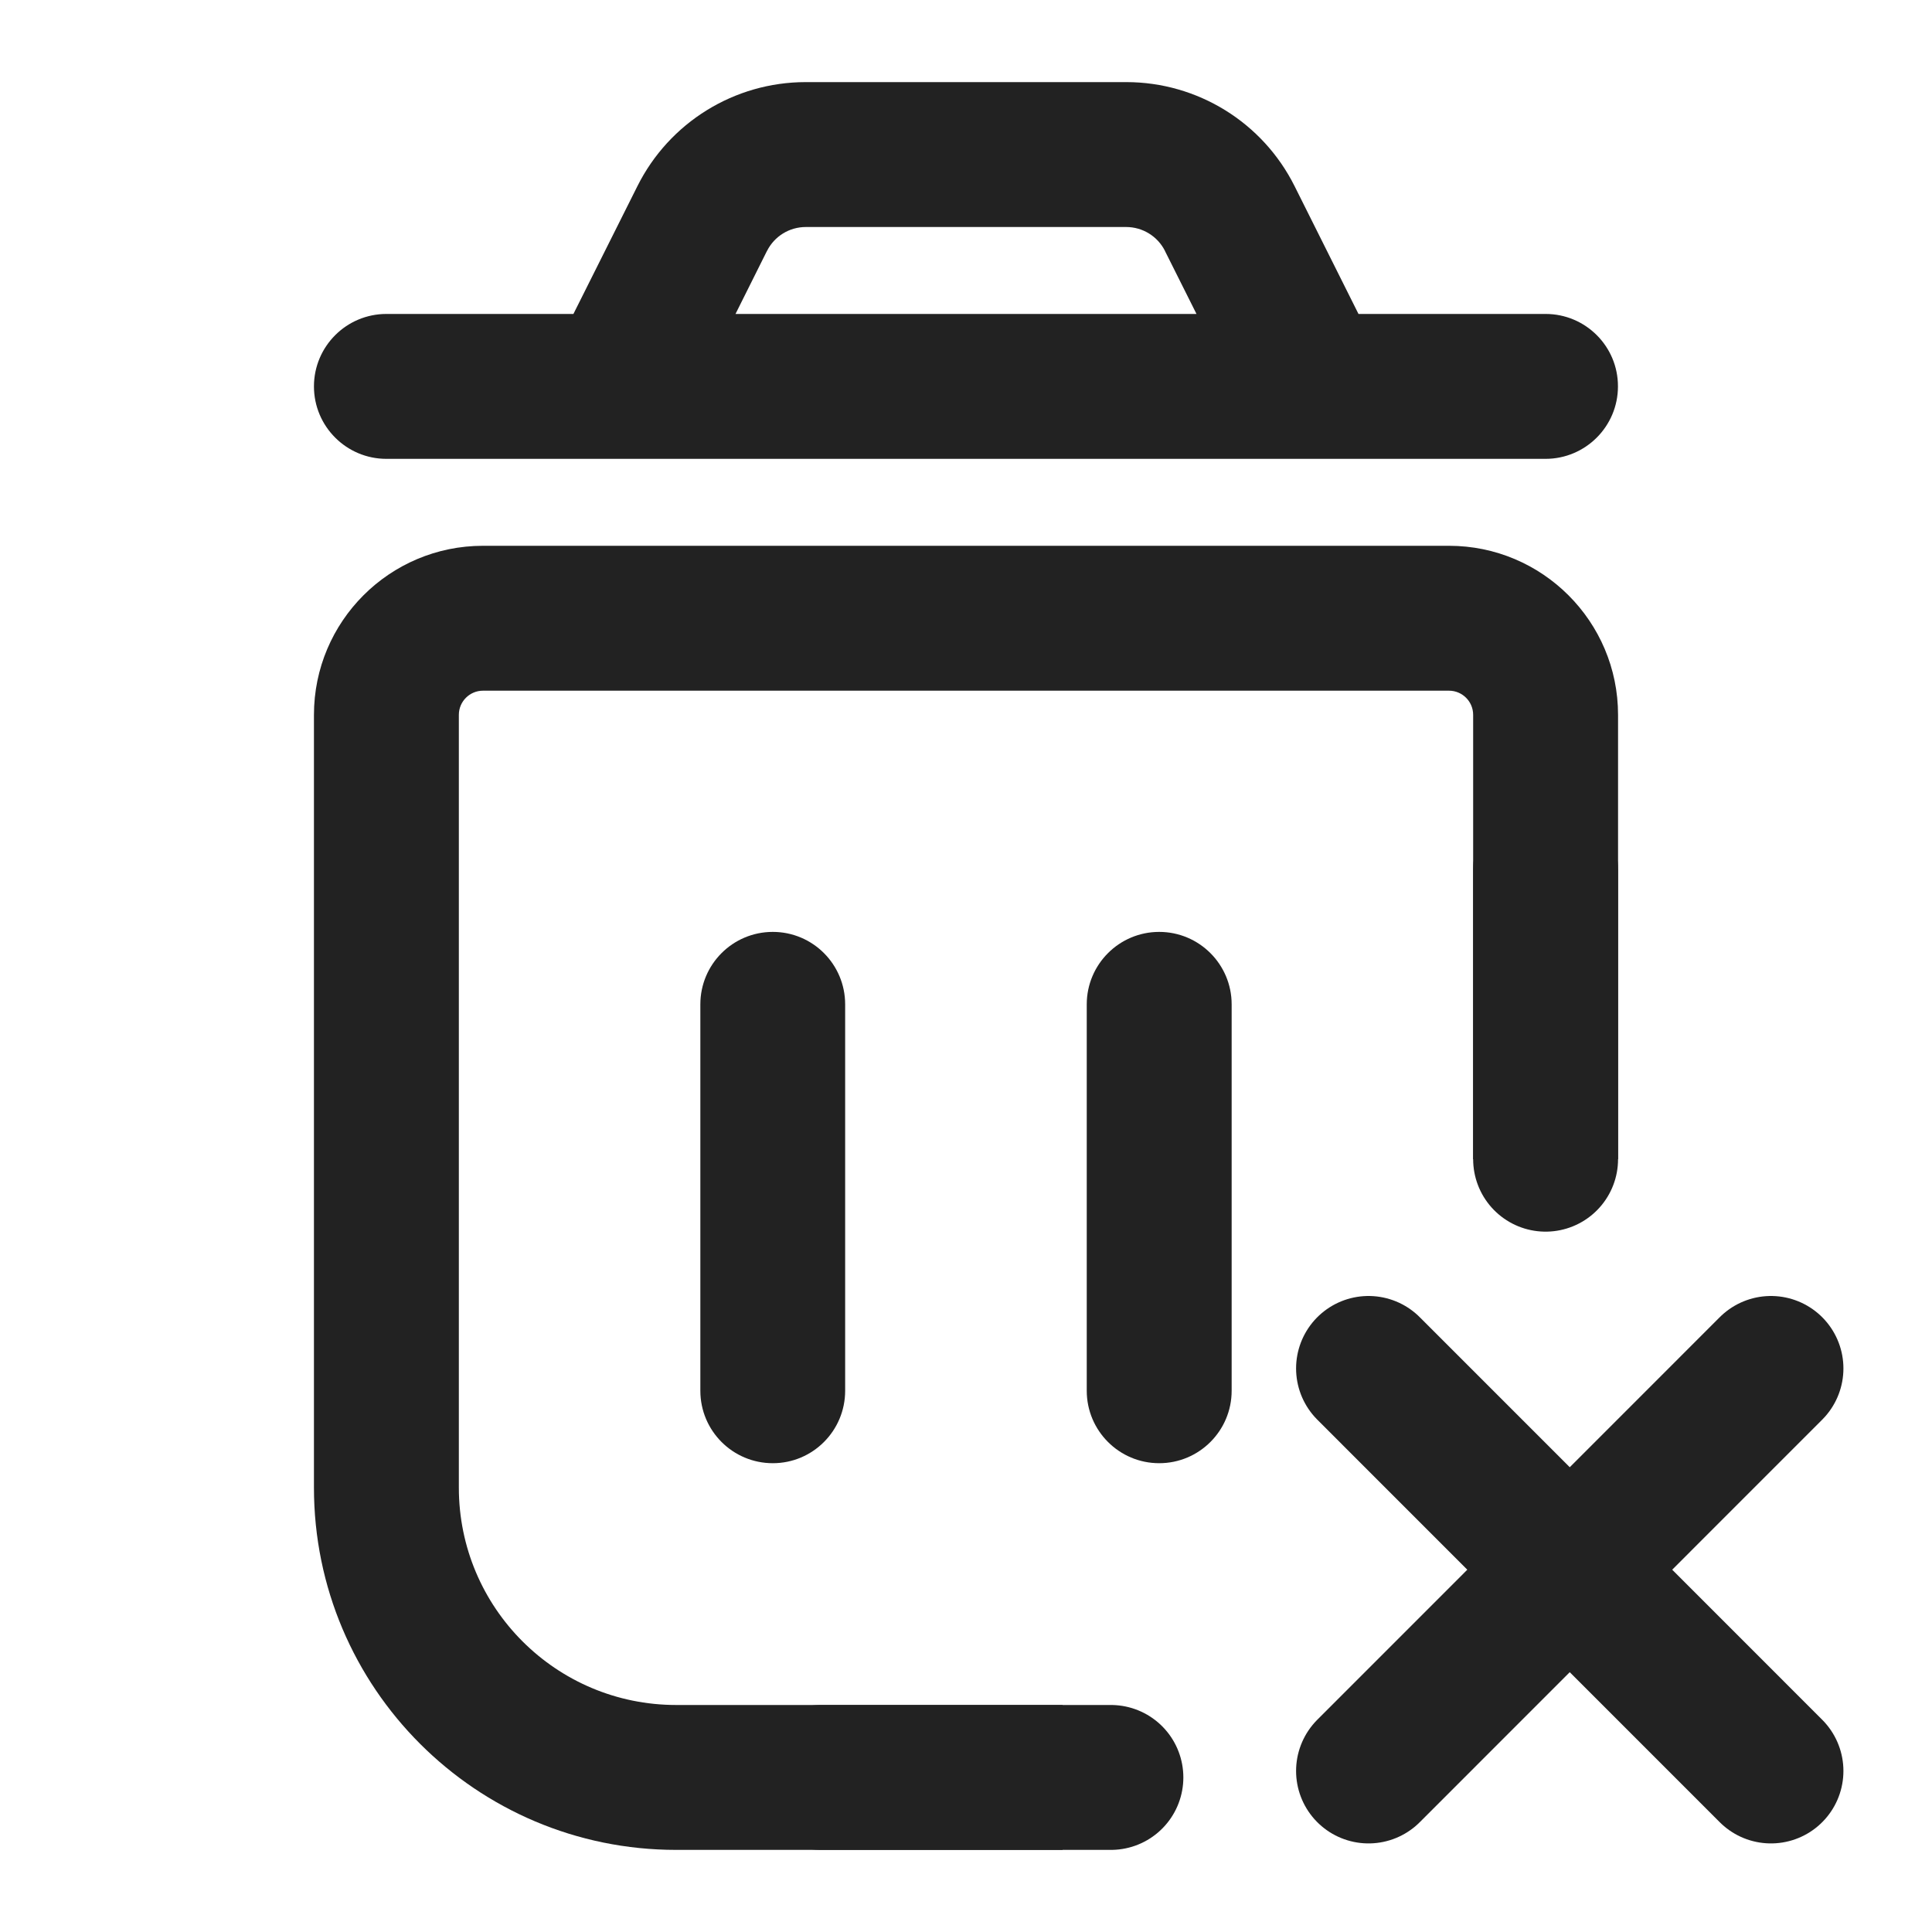
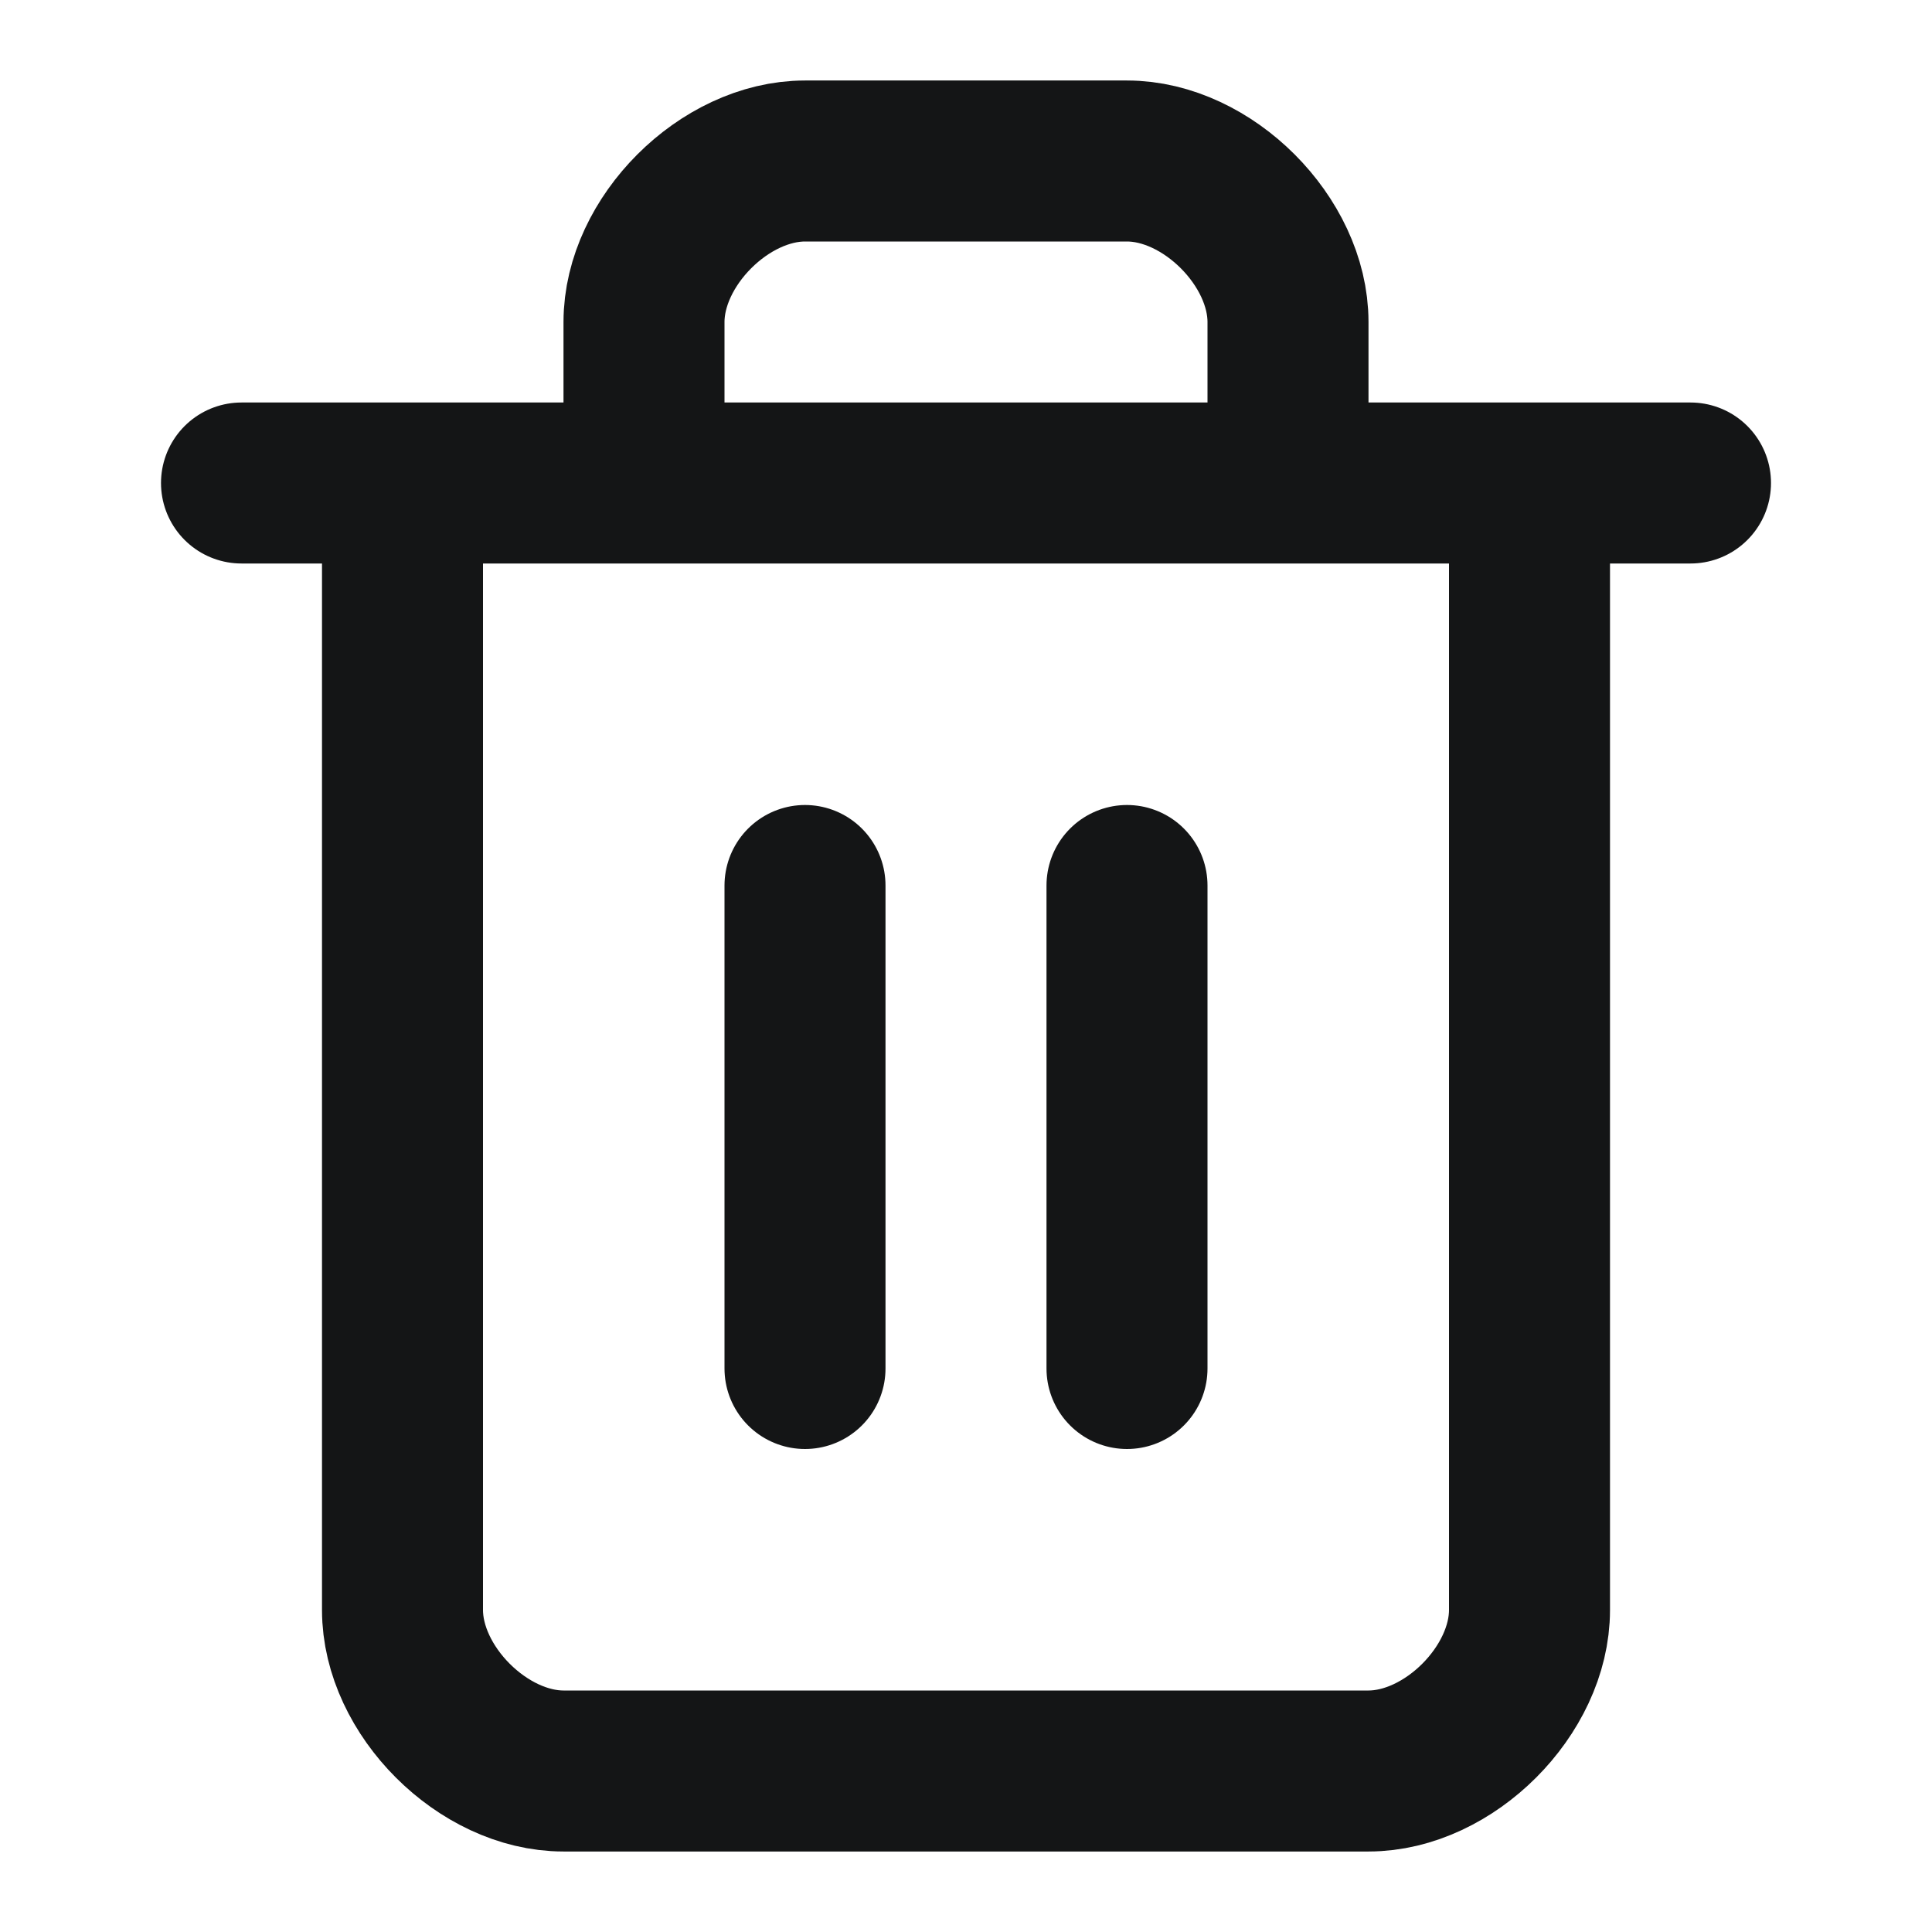
- <svg xmlns="http://www.w3.org/2000/svg" width="20" height="20" viewBox="0 0 20 20" fill="none">
-   <path fill-rule="evenodd" clip-rule="evenodd" d="M8.341 0.85H8.341C7.603 0.85 6.928 1.267 6.598 1.928L6.598 1.928L6.598 1.928L5.936 3.25L4 3.25C3.586 3.25 3.25 3.586 3.25 4C3.25 4.414 3.586 4.75 4 4.75L6.4 4.75H6.4H13.6H13.6L15.999 4.75C16.413 4.75 16.749 4.414 16.749 4C16.75 3.586 16.414 3.25 16 3.25L14.063 3.25L13.402 1.928L13.402 1.928C13.072 1.267 12.397 0.85 11.659 0.85H11.658H8.341ZM12.386 3.25H7.614L7.939 2.599L7.94 2.598C8.016 2.446 8.171 2.35 8.342 2.35H11.658C11.828 2.35 11.984 2.446 12.06 2.598L12.06 2.599L12.386 3.25ZM5 5.65C4.033 5.65 3.25 6.434 3.25 7.4V15.4C3.25 17.471 4.929 19.15 7 19.15H11V17.65H7C5.757 17.65 4.75 16.643 4.75 15.4V7.4C4.75 7.262 4.862 7.15 5 7.15H15C15.138 7.15 15.25 7.262 15.25 7.4V12H16.75V7.4C16.75 6.434 15.966 5.65 15 5.65H5ZM8.749 10.397C8.749 9.983 8.414 9.647 8 9.647C7.585 9.647 7.25 9.983 7.25 10.397V14.397C7.25 14.811 7.585 15.147 8 15.147C8.414 15.147 8.749 14.811 8.749 14.397V10.397ZM12.75 10.397C12.75 9.983 12.414 9.647 12 9.647C11.586 9.647 11.25 9.983 11.25 10.397V14.397C11.25 14.811 11.586 15.147 12 15.147C12.414 15.147 12.75 14.811 12.75 14.397V10.397Z" fill="#222222" />
-   <path d="M16 9V12" stroke="#222222" stroke-width="1.5" stroke-linecap="round" />
-   <path d="M8.5 18.4L11.5 18.4" stroke="#222222" stroke-width="1.5" stroke-linecap="round" />
-   <path d="M18.333 18.333L14.167 14.166M14.167 18.333L18.333 14.166" stroke="#222222" stroke-width="1.5" stroke-linecap="round" stroke-linejoin="round" />
+ <svg xmlns="http://www.w3.org/2000/svg" width="24" height="24" viewBox="0 0 24 24" fill="none">
+   <g id="trash-2">
+     <path id="Vector" d="M3 6H21M19 6V20C19 21 18 22 17 22H7C6 22 5 21 5 20V6M8 6V4C8 3 9 2 10 2H14C15 2 16 3 16 4V6M10 11V17M14 11V17" stroke="#141516" stroke-width="2" stroke-linecap="round" stroke-linejoin="round" />
+   </g>
</svg>
